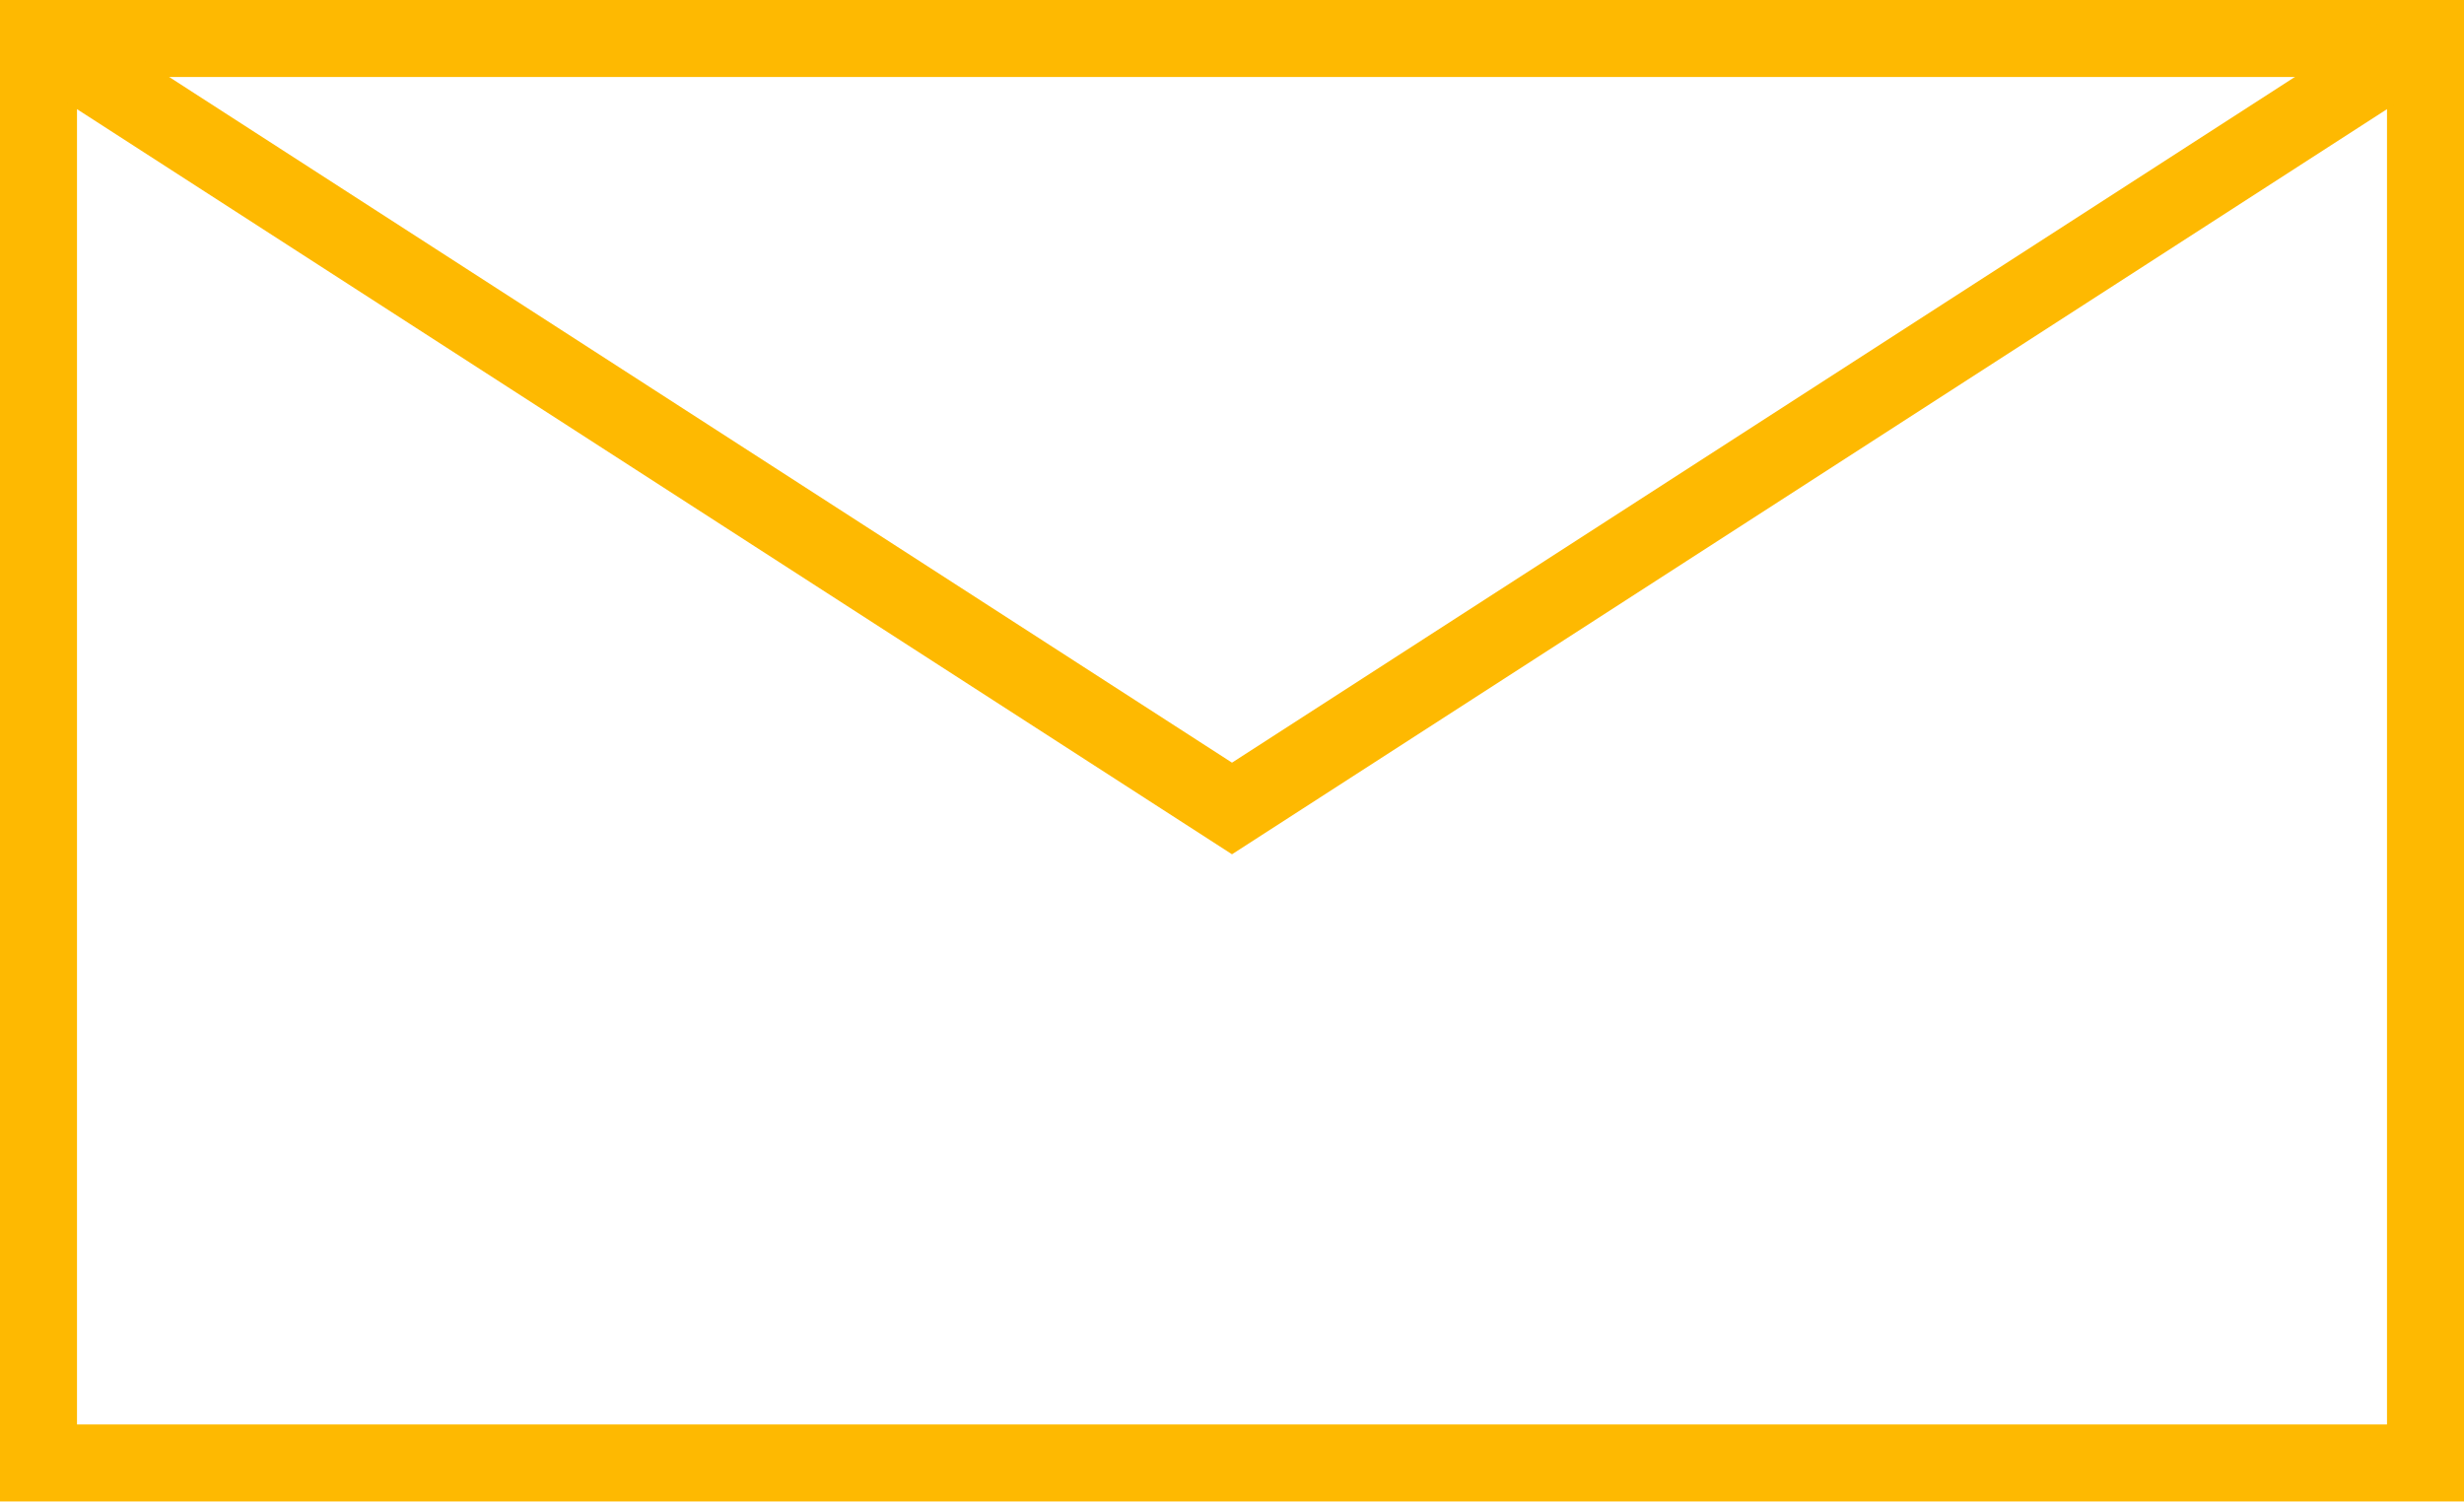
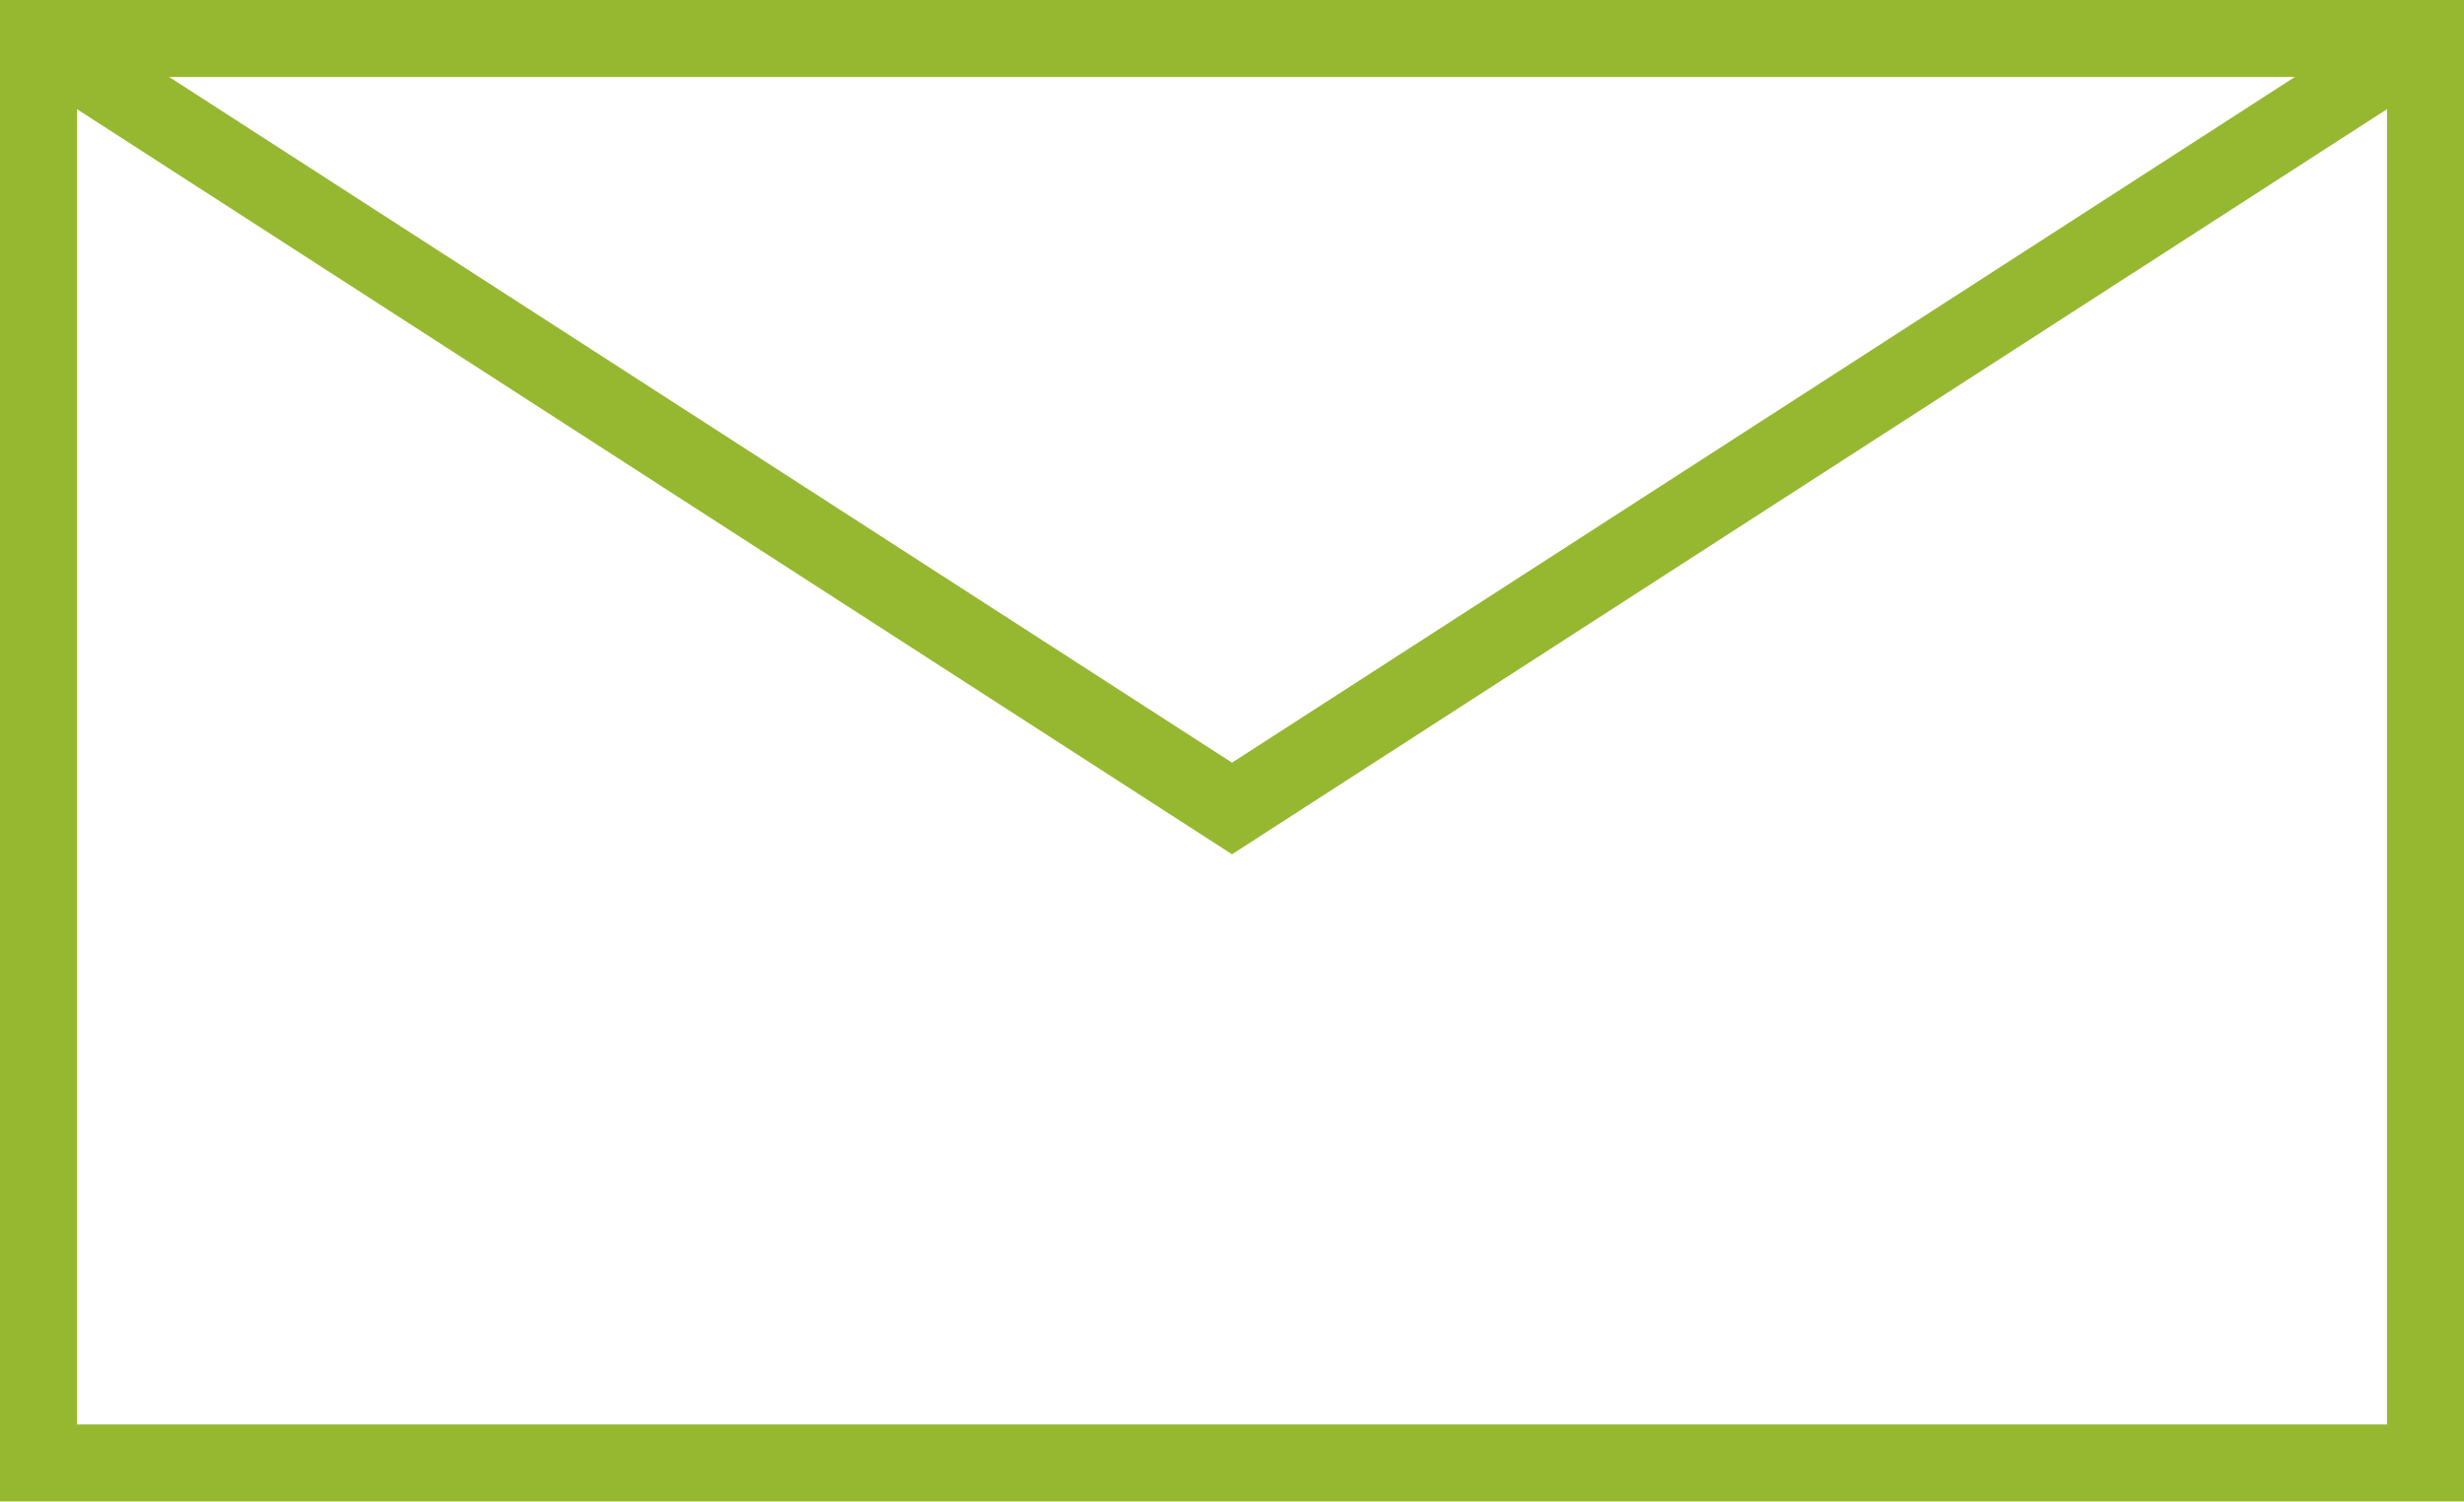
<svg xmlns="http://www.w3.org/2000/svg" width="64px" height="39px" viewBox="0 0 64 39" version="1.1">
  <defs />
  <g id="Page-1" stroke="none" stroke-width="1" fill="none" fill-rule="evenodd">
-     <g id="mail" transform="translate(1, 1)" stroke-width="2" stroke="#FEB901">
-       <g id="Group">
-         <rect id="Rectangle-path" x="0" y="0" width="62" height="37" />
-         <polyline id="Shape" points="0 0 31 20 62 0" />
+     <g id="mail" transform="translate(1, 1)" stroke-width="2" stroke="#96B831">
+       <g id="Page-1">
+         <g id="mail">
+           <g id="Group">
+             <rect id="Rectangle-path" x="0" y="0" width="62" height="37" />
+             <polyline id="Shape" points="0 0 31 20 62 0" />
+           </g>
+         </g>
      </g>
    </g>
  </g>
</svg>
